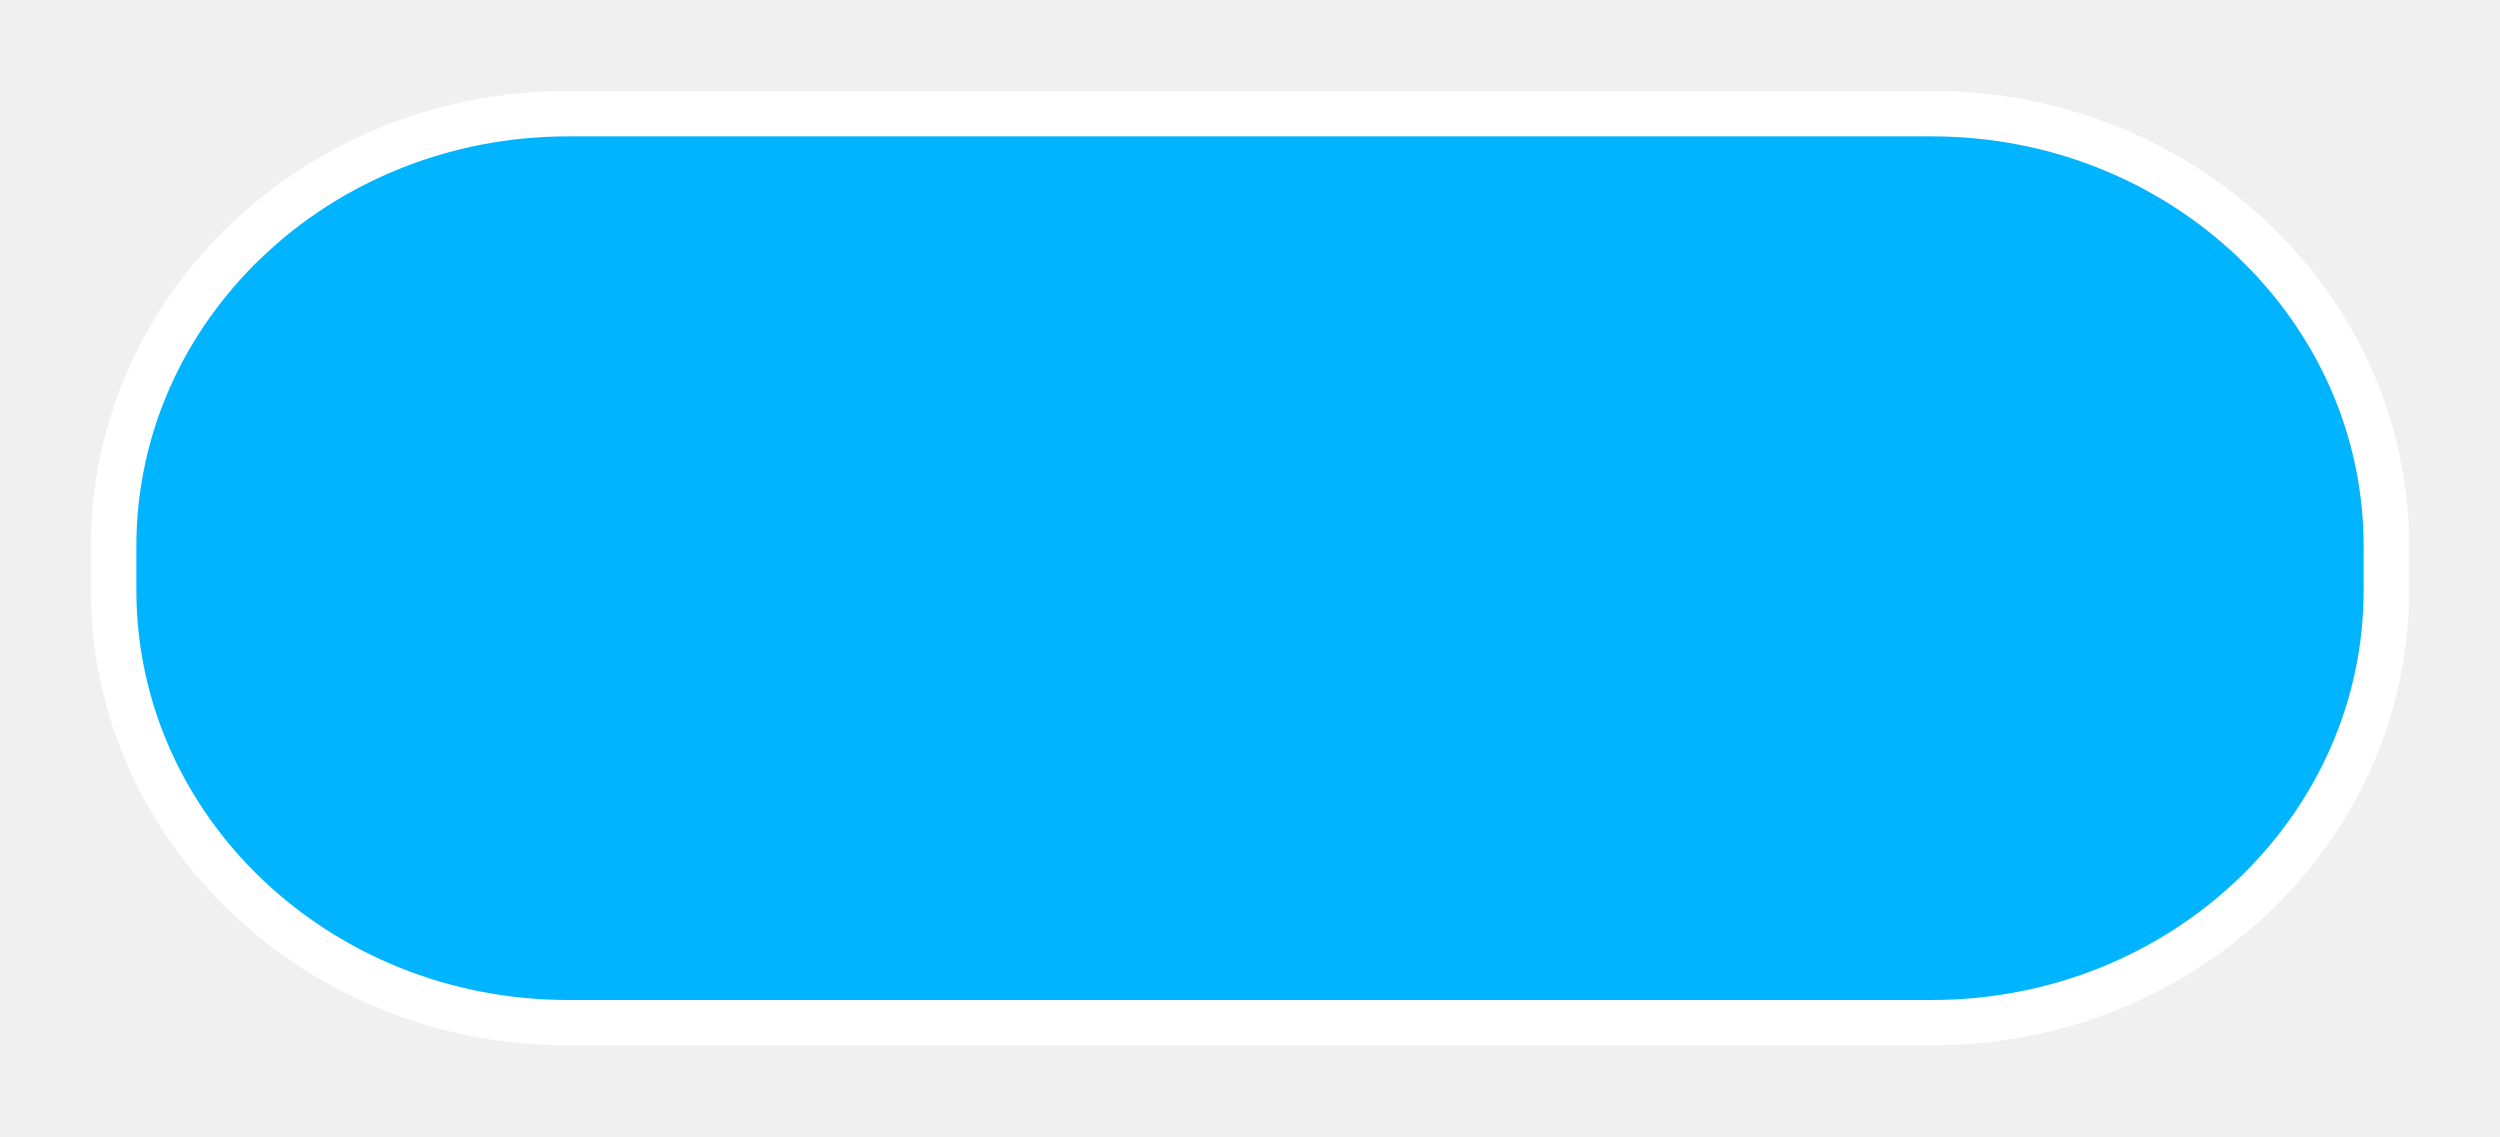
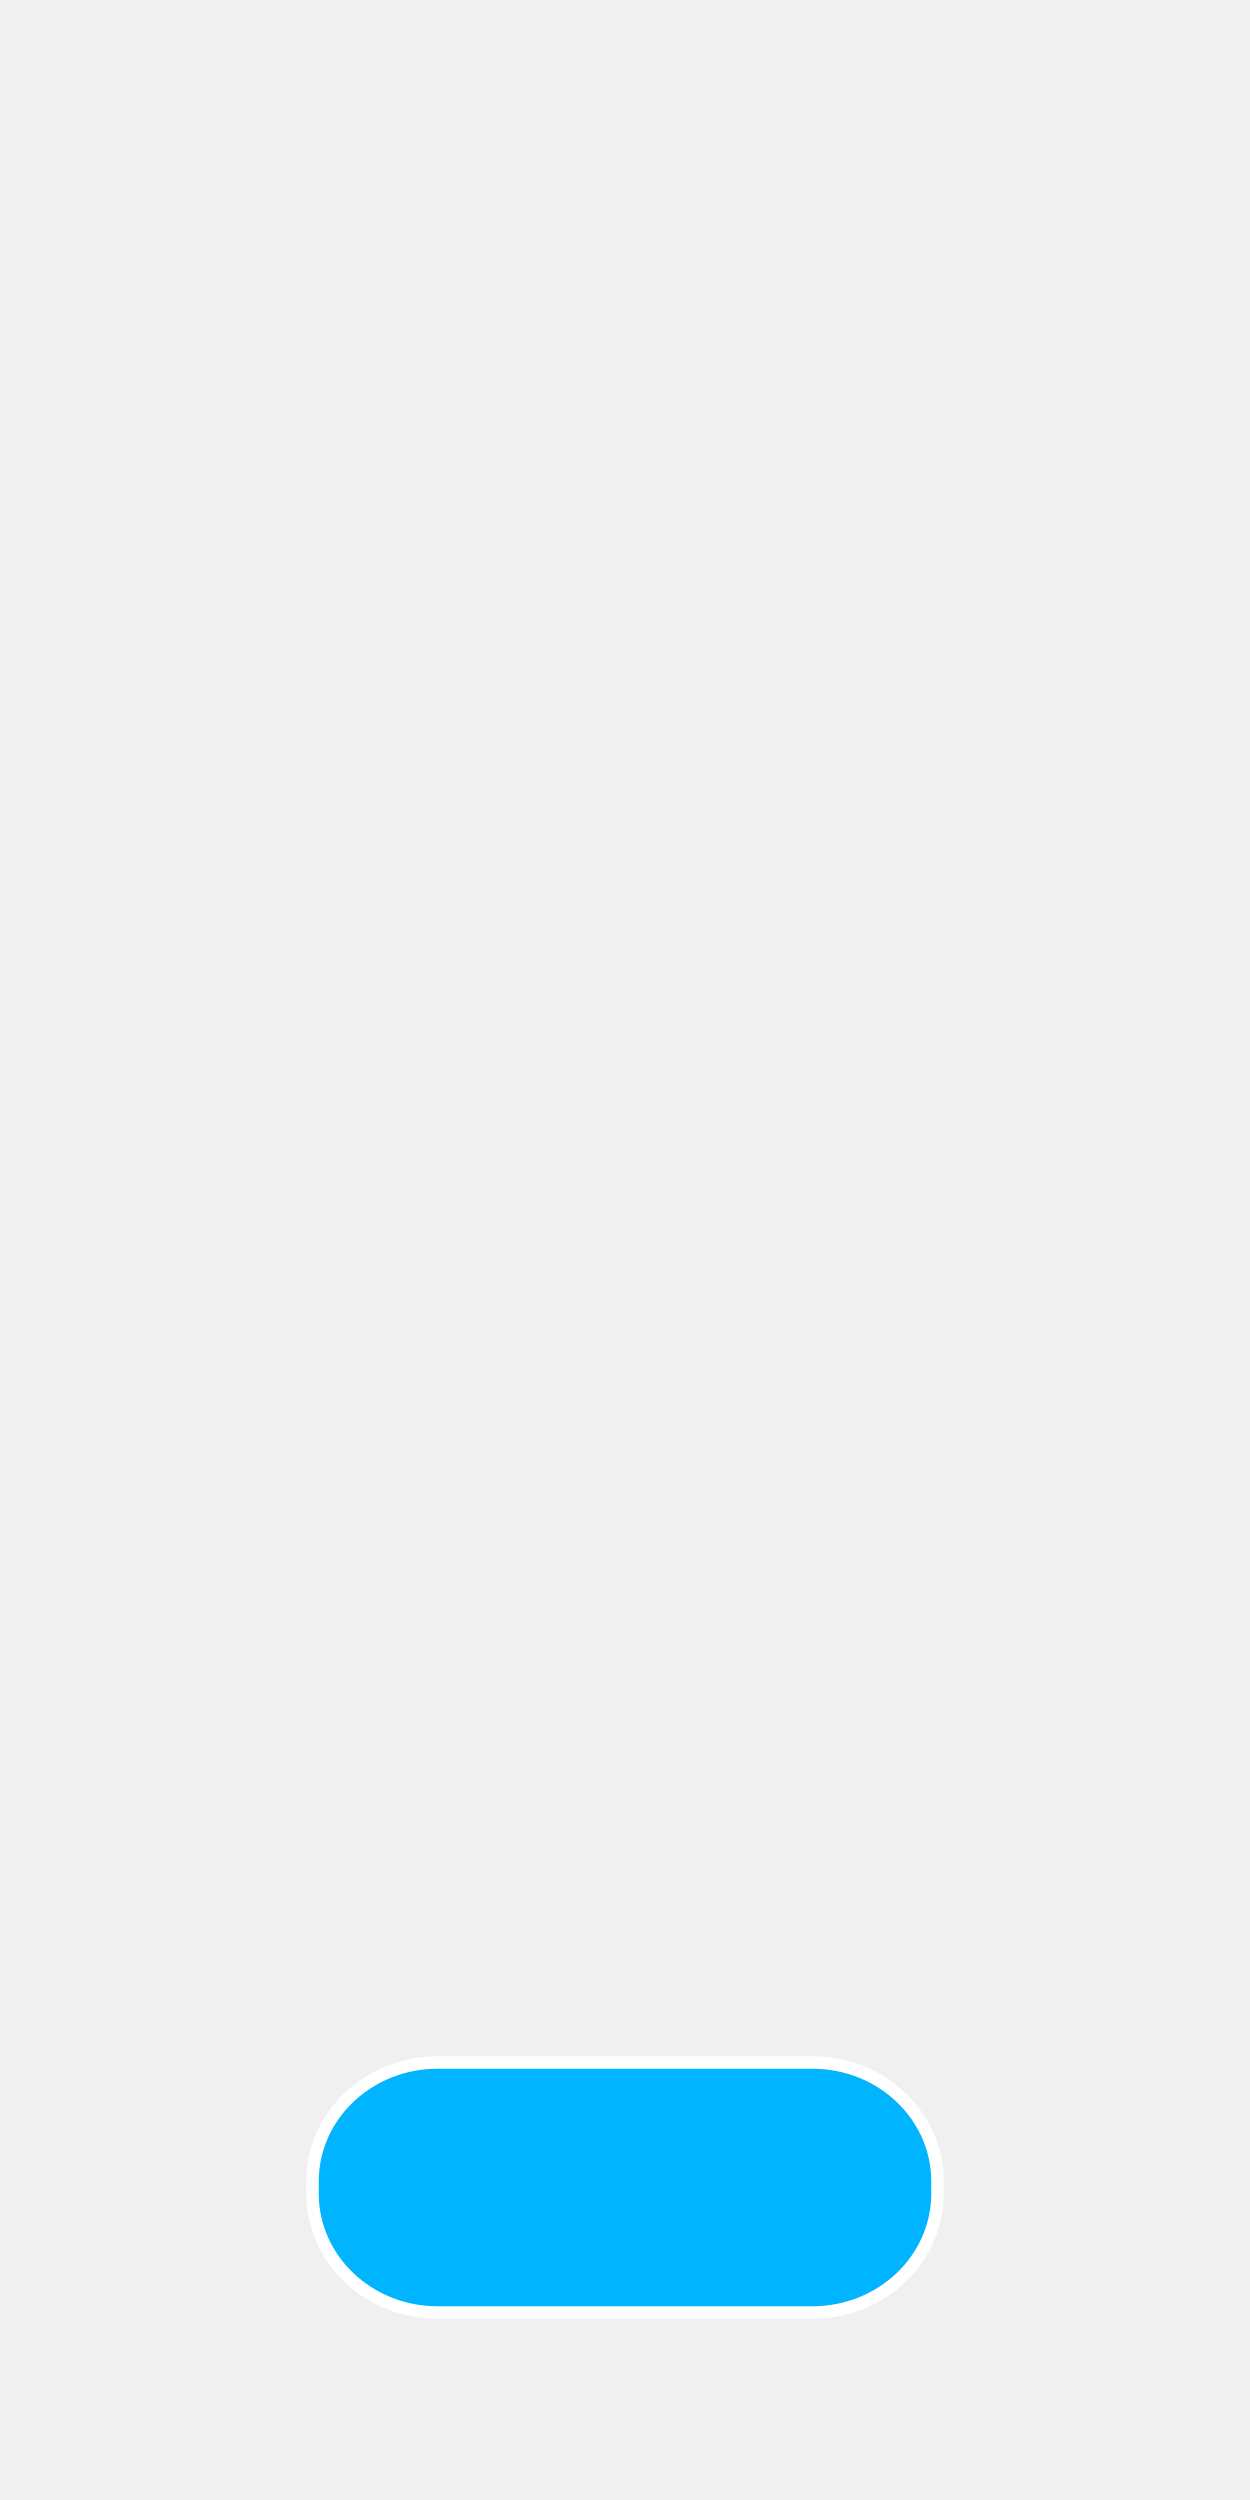
- <svg xmlns="http://www.w3.org/2000/svg" width="55" height="25" viewBox="0 0 55 25" version="1.1" id="svg8">
+ <svg xmlns="http://www.w3.org/2000/svg" width="100" height="200" viewBox="0 0 100 200" version="1.1" id="svg8">
  <defs id="defs2" />
  <g id="layer1">
-     <rect rx="10" style="fill:#01b4ff;fill-opacity:1;stroke:#ffffff;stroke-opacity:1" id="rect872-5-6-2-9-1" width="50" height="20" x="2.5" y="2.5" ry="9.516" />
+     <rect rx="10" style="fill:#01b4ff;fill-opacity:1;stroke:#ffffff;stroke-opacity:1" id="rect872-5-6-2-9-1" width="50" height="20" x="25" y="165" ry="9.516" />
    <path style="display:none;fill:#b08300;fill-opacity:1;stroke:#ffffff;stroke-opacity:1" d="m 300,415 a 37.5,15 0 0 0 -37.5,15 v 0.201 a 17.5,17.5 0 0 0 -15,17.299 17.5,17.5 0 0 0 17.5,17.5 17.5,17.5 0 0 0 5.967,-1.072 37.5,30 0 0 0 25.432,10.906 A 27.5,32.5 0 0 1 282.5,500.77 v 9.23 h 35 v -9.207 a 27.5,32.5 0 0 1 -13.908,-25.938 37.5,30 0 0 0 25.461,-10.914 17.5,17.5 0 0 0 5.947,1.059 17.5,17.5 0 0 0 17.5,-17.5 17.5,17.5 0 0 0 -15,-17.305 v -0.195 a 37.5,15 0 0 0 -37.5,-15 z m 37.5,20.254 a 12.5,12.5 0 0 1 10,12.246 12.5,12.5 0 0 1 -12.5,12.5 12.5,12.5 0 0 1 -2.41,-0.238 37.5,30 0 0 0 4.91,-14.762 z m -75,0.012 v 9.734 a 37.5,30 0 0 0 4.898,14.758 12.5,12.5 0 0 1 -2.398,0.242 12.5,12.5 0 0 1 -12.5,-12.5 12.5,12.5 0 0 1 10,-12.234 z" id="path1012" />
  </g>
</svg>
